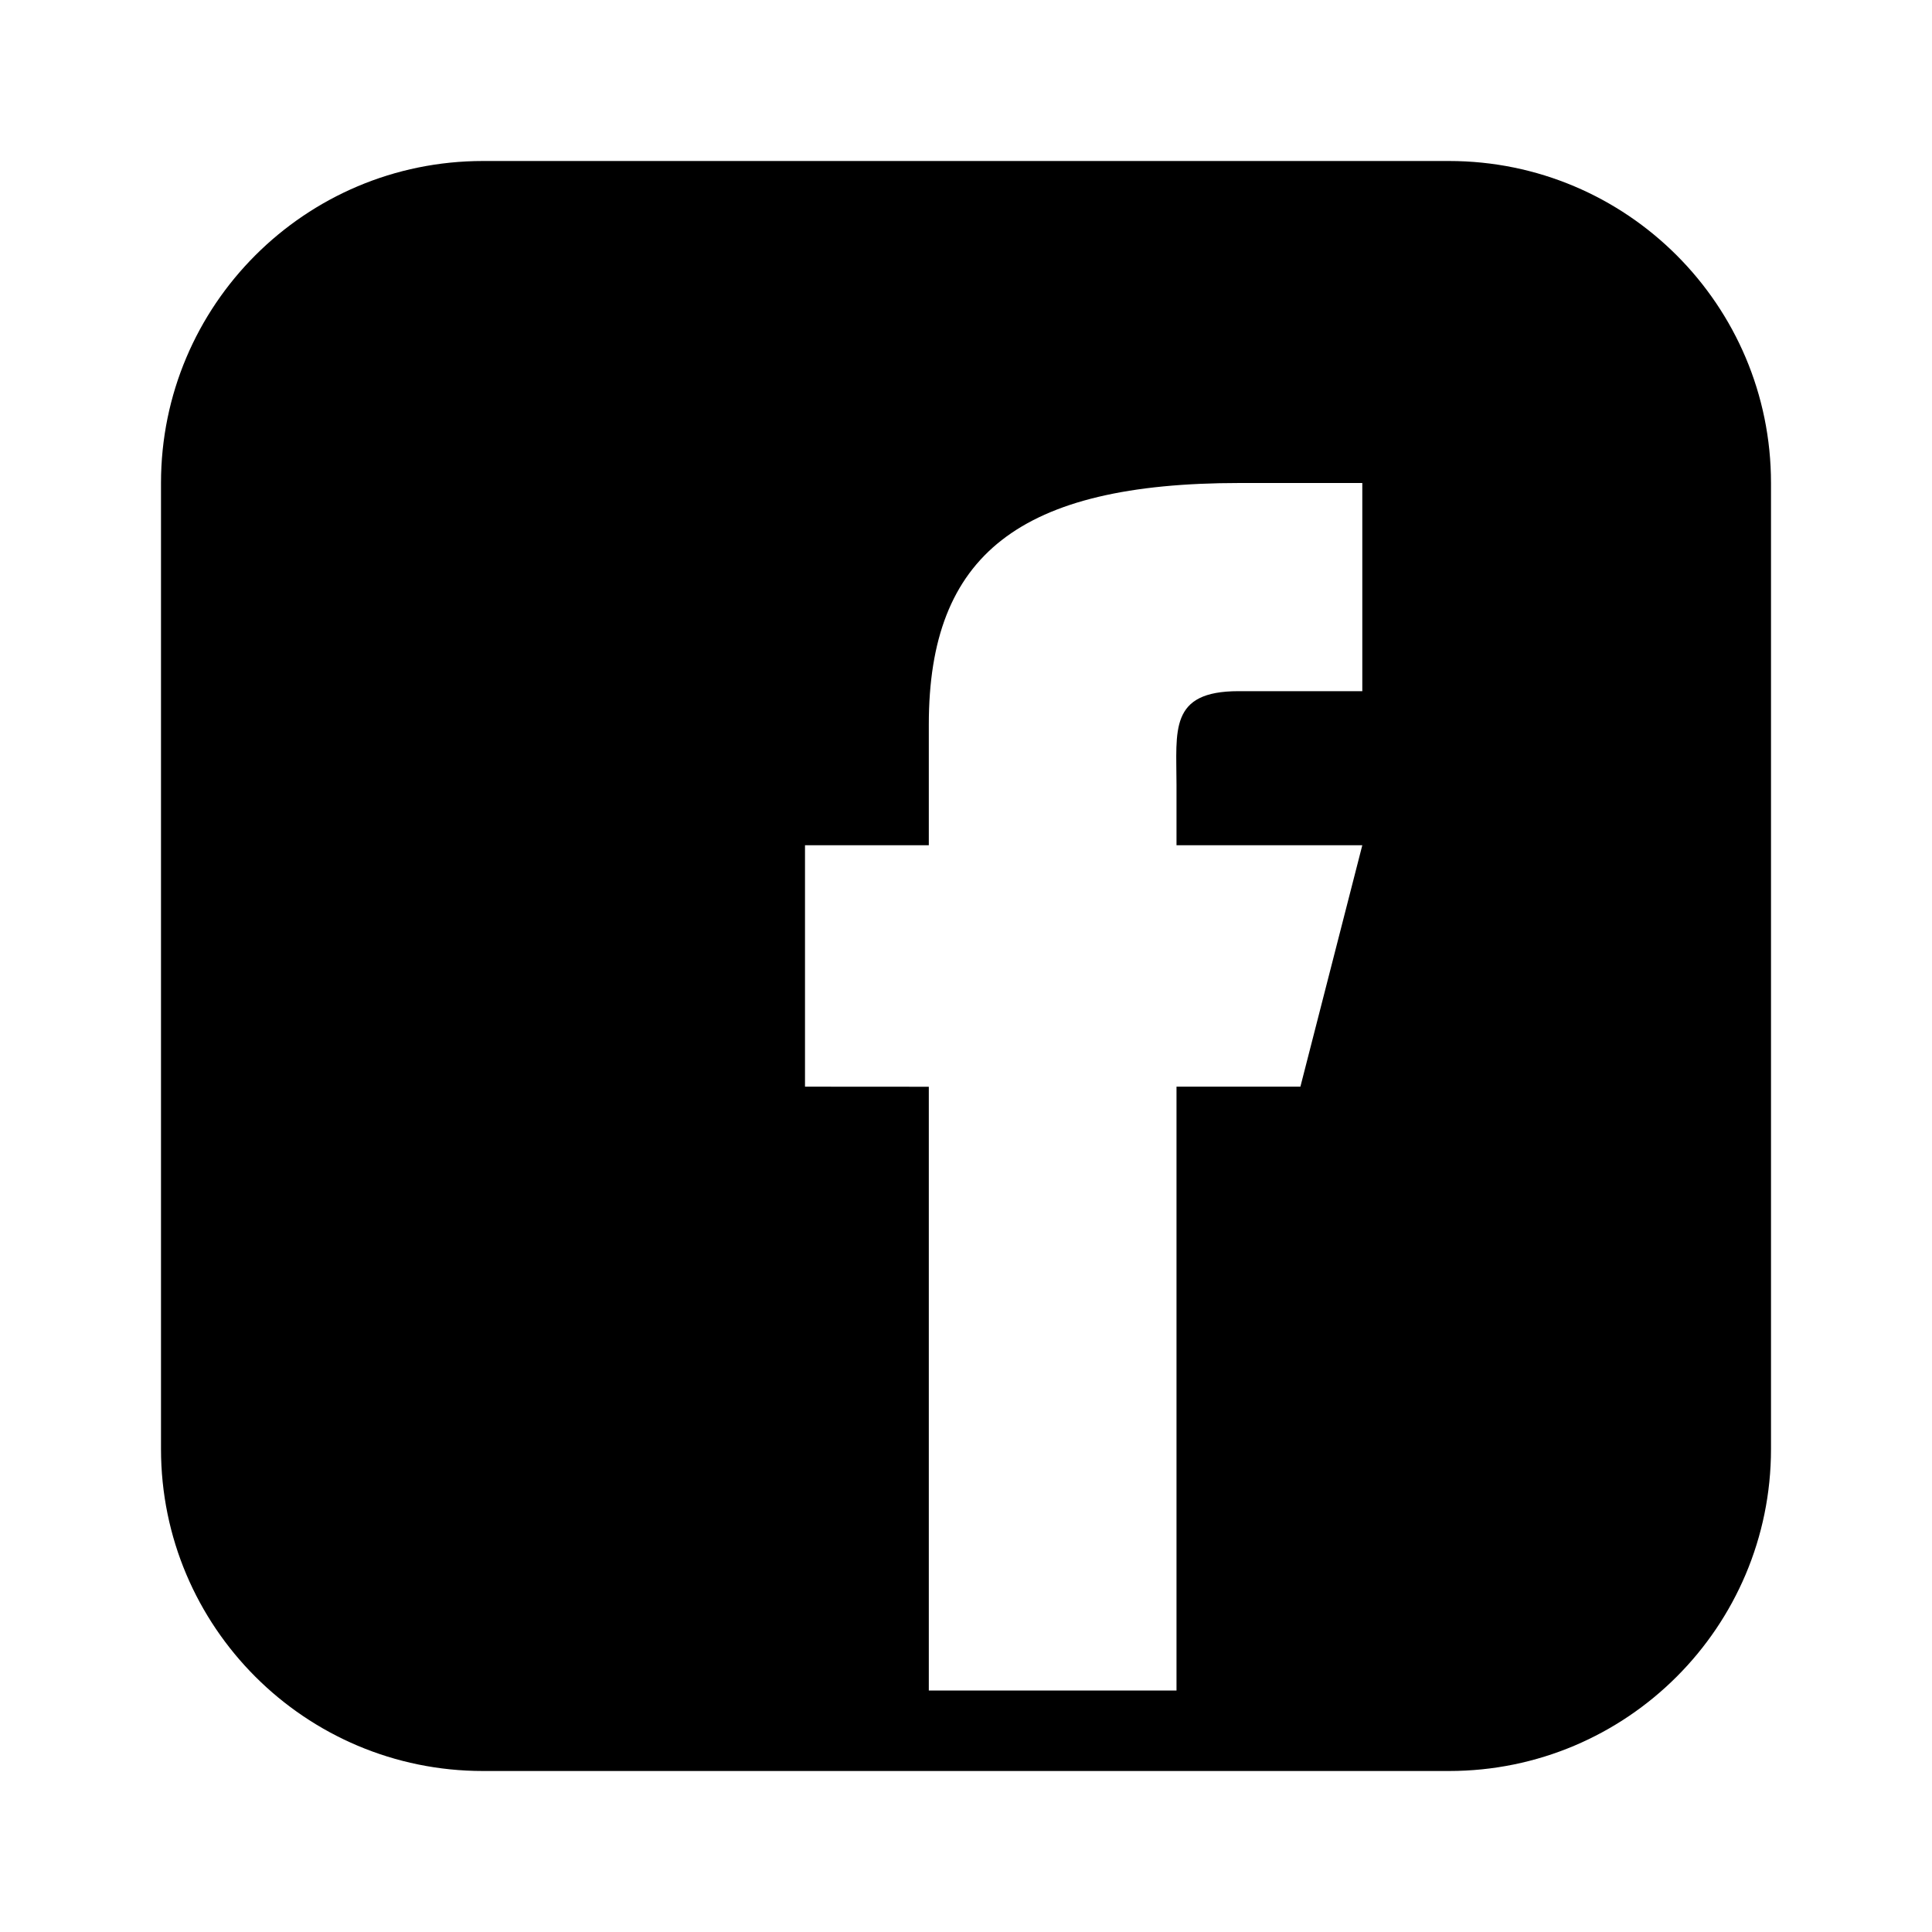
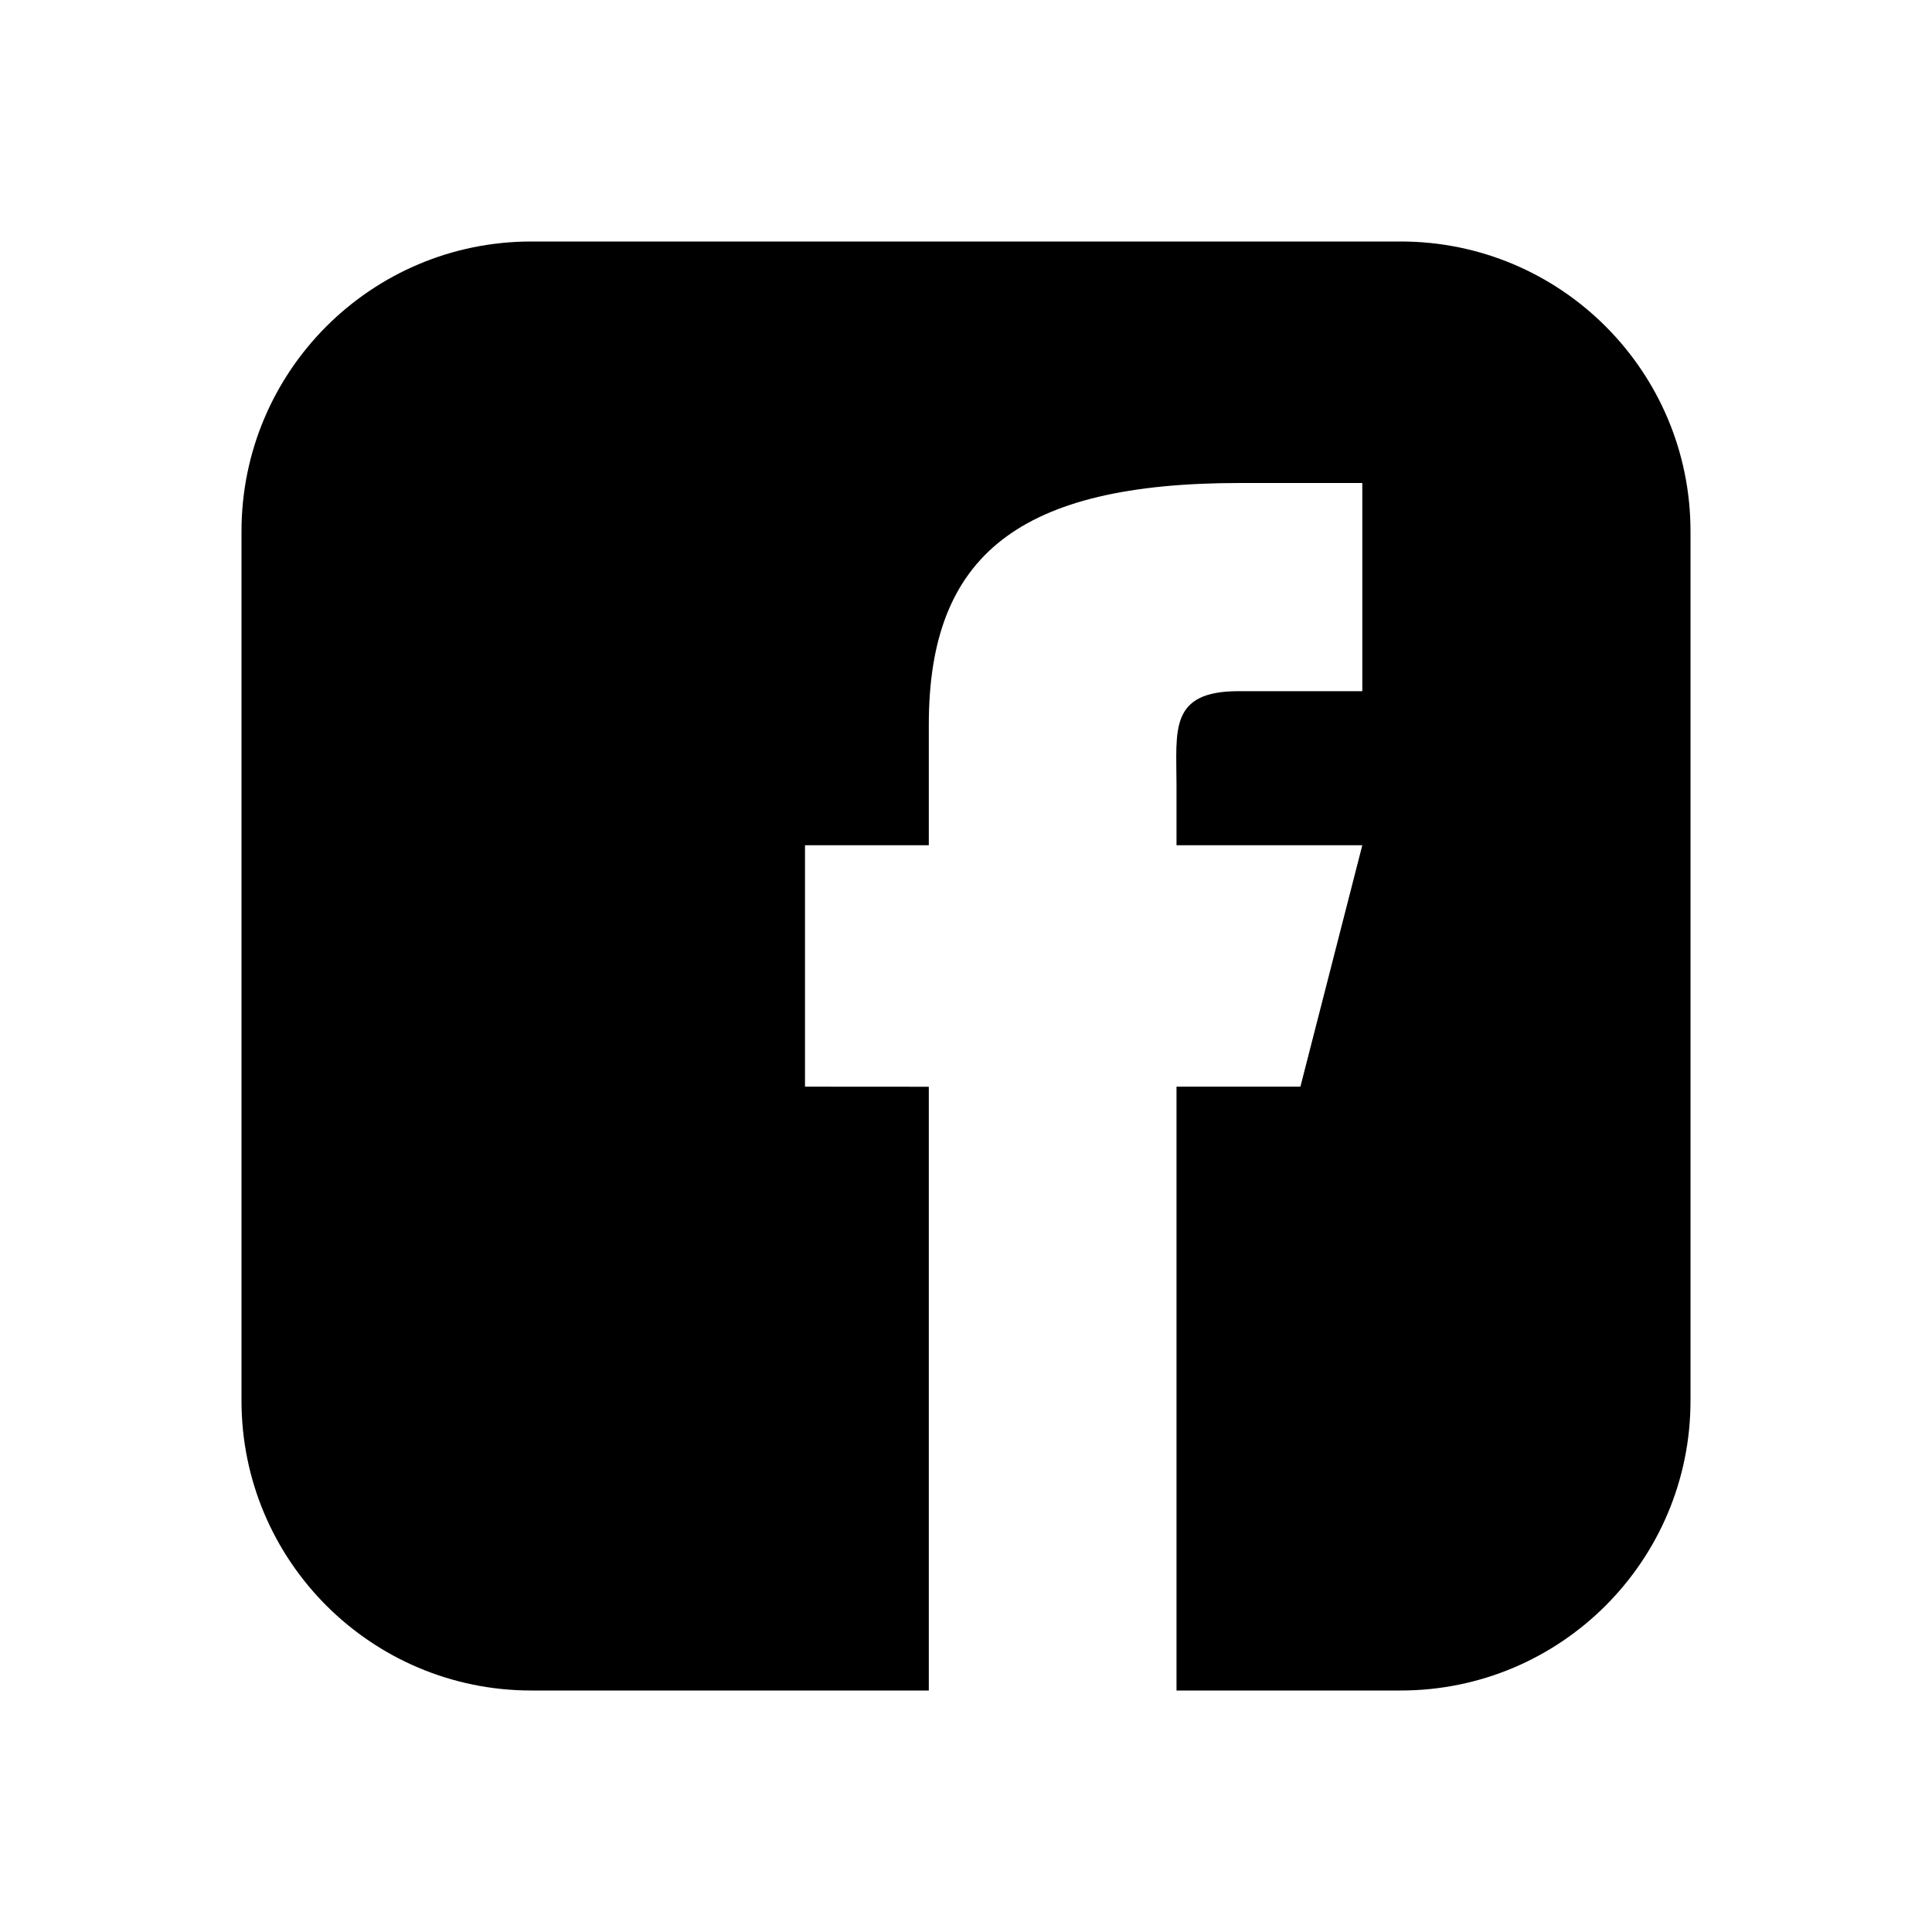
<svg xmlns="http://www.w3.org/2000/svg" width="24" height="24" viewBox="0 0 24 24">
-   <path d="M6,2 L18,2 C20.209,2 22,3.791 22,6 L22,18 C22,20.209 20.209,22 18,22 L6,22 C3.791,22 2,20.209 2,18 L2,6 C2,3.791 3.791,2 6,2 Z M11.538,21 L14.615,21 L14.615,13.499 L16.154,13.499 L16.923,10.5 L14.615,10.5 L14.615,9.75 C14.615,9.076 14.52,8.586 15.385,8.586 L16.923,8.586 L16.923,6 L15.401,6 C12.666,6 11.538,6.892 11.538,9 L11.538,10.5 L10,10.5 L10,13.499 L11.538,13.5 L11.538,21 Z" />
+   <path d="M6.6,3 L17.4,3 C19.388,3 21,4.612 21,6.6 L21,17.4 C21,19.388 19.388,21 17.4,21 L6.6,21 C4.612,21 3,19.388 3,17.4 L3,6.6 C3,4.612 4.612,3 6.6,3 Z M11.538,21 L14.615,21 L14.615,13.499 L16.154,13.499 L16.923,10.5 L14.615,10.5 L14.615,9.75 C14.615,9.076 14.52,8.586 15.385,8.586 L16.923,8.586 L16.923,6 L15.401,6 C12.666,6 11.538,6.892 11.538,9 L11.538,10.5 L10,10.5 L10,13.499 L11.538,13.5 L11.538,21 Z" />
</svg>
